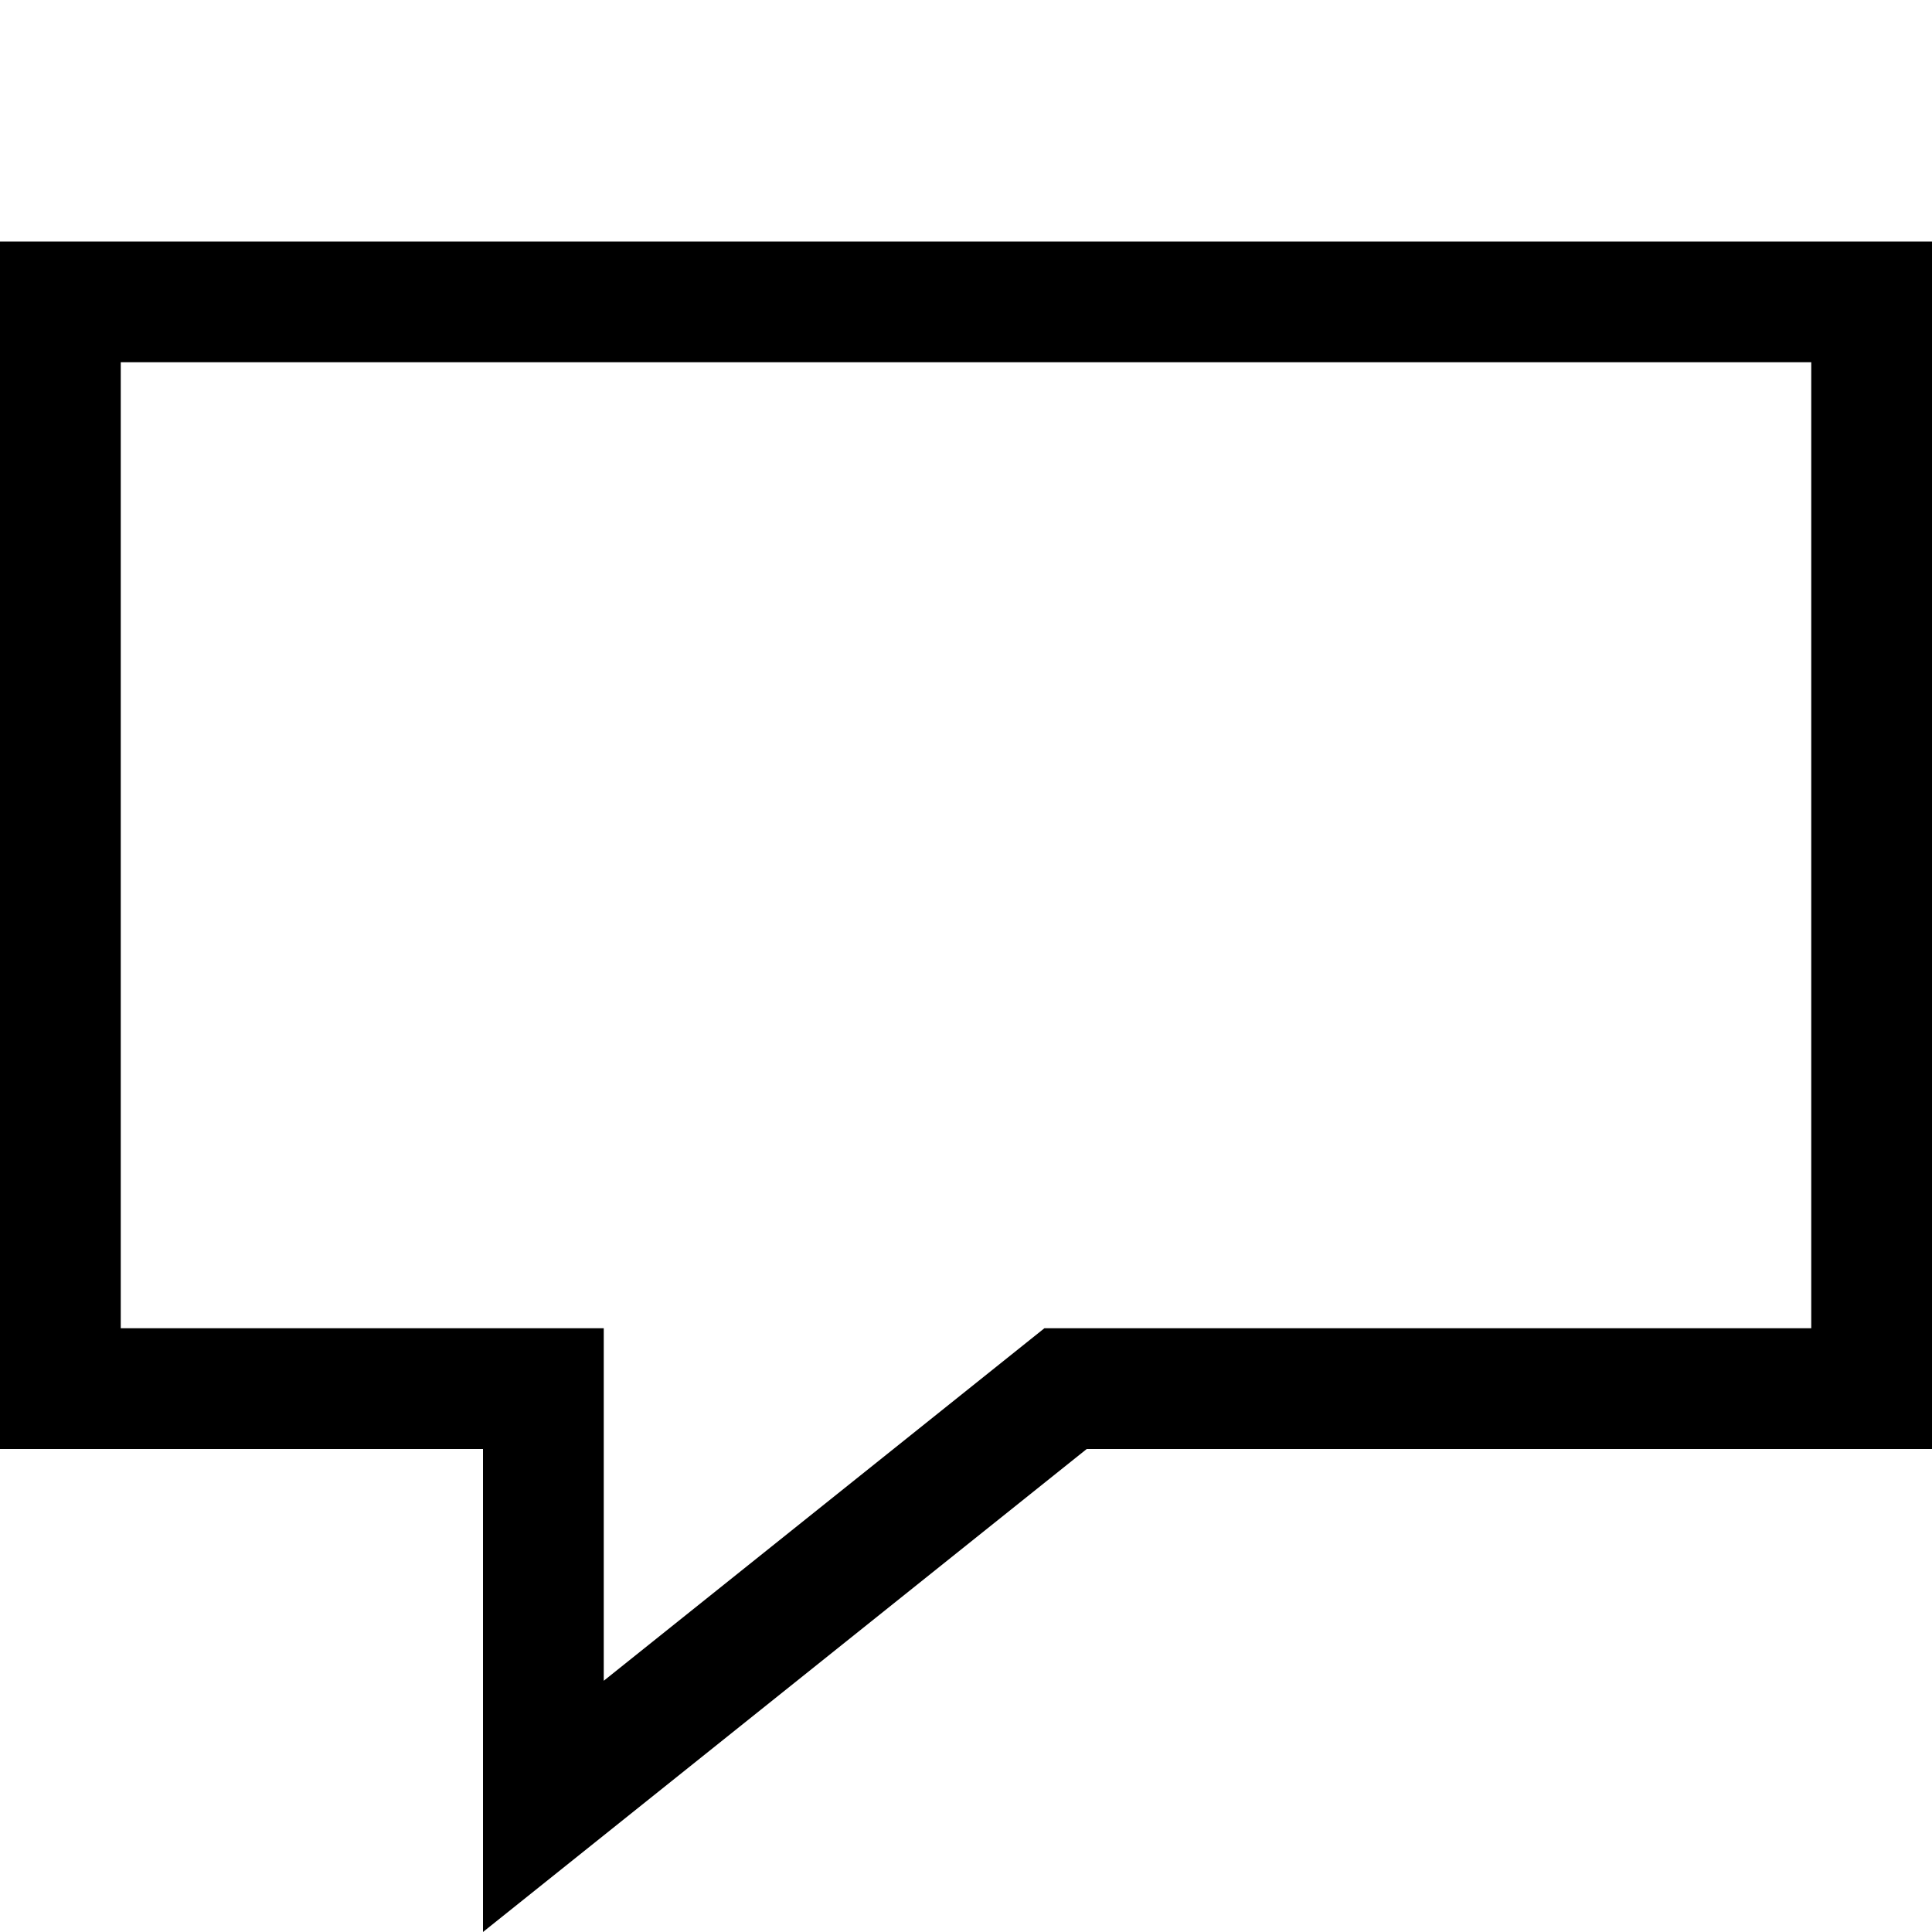
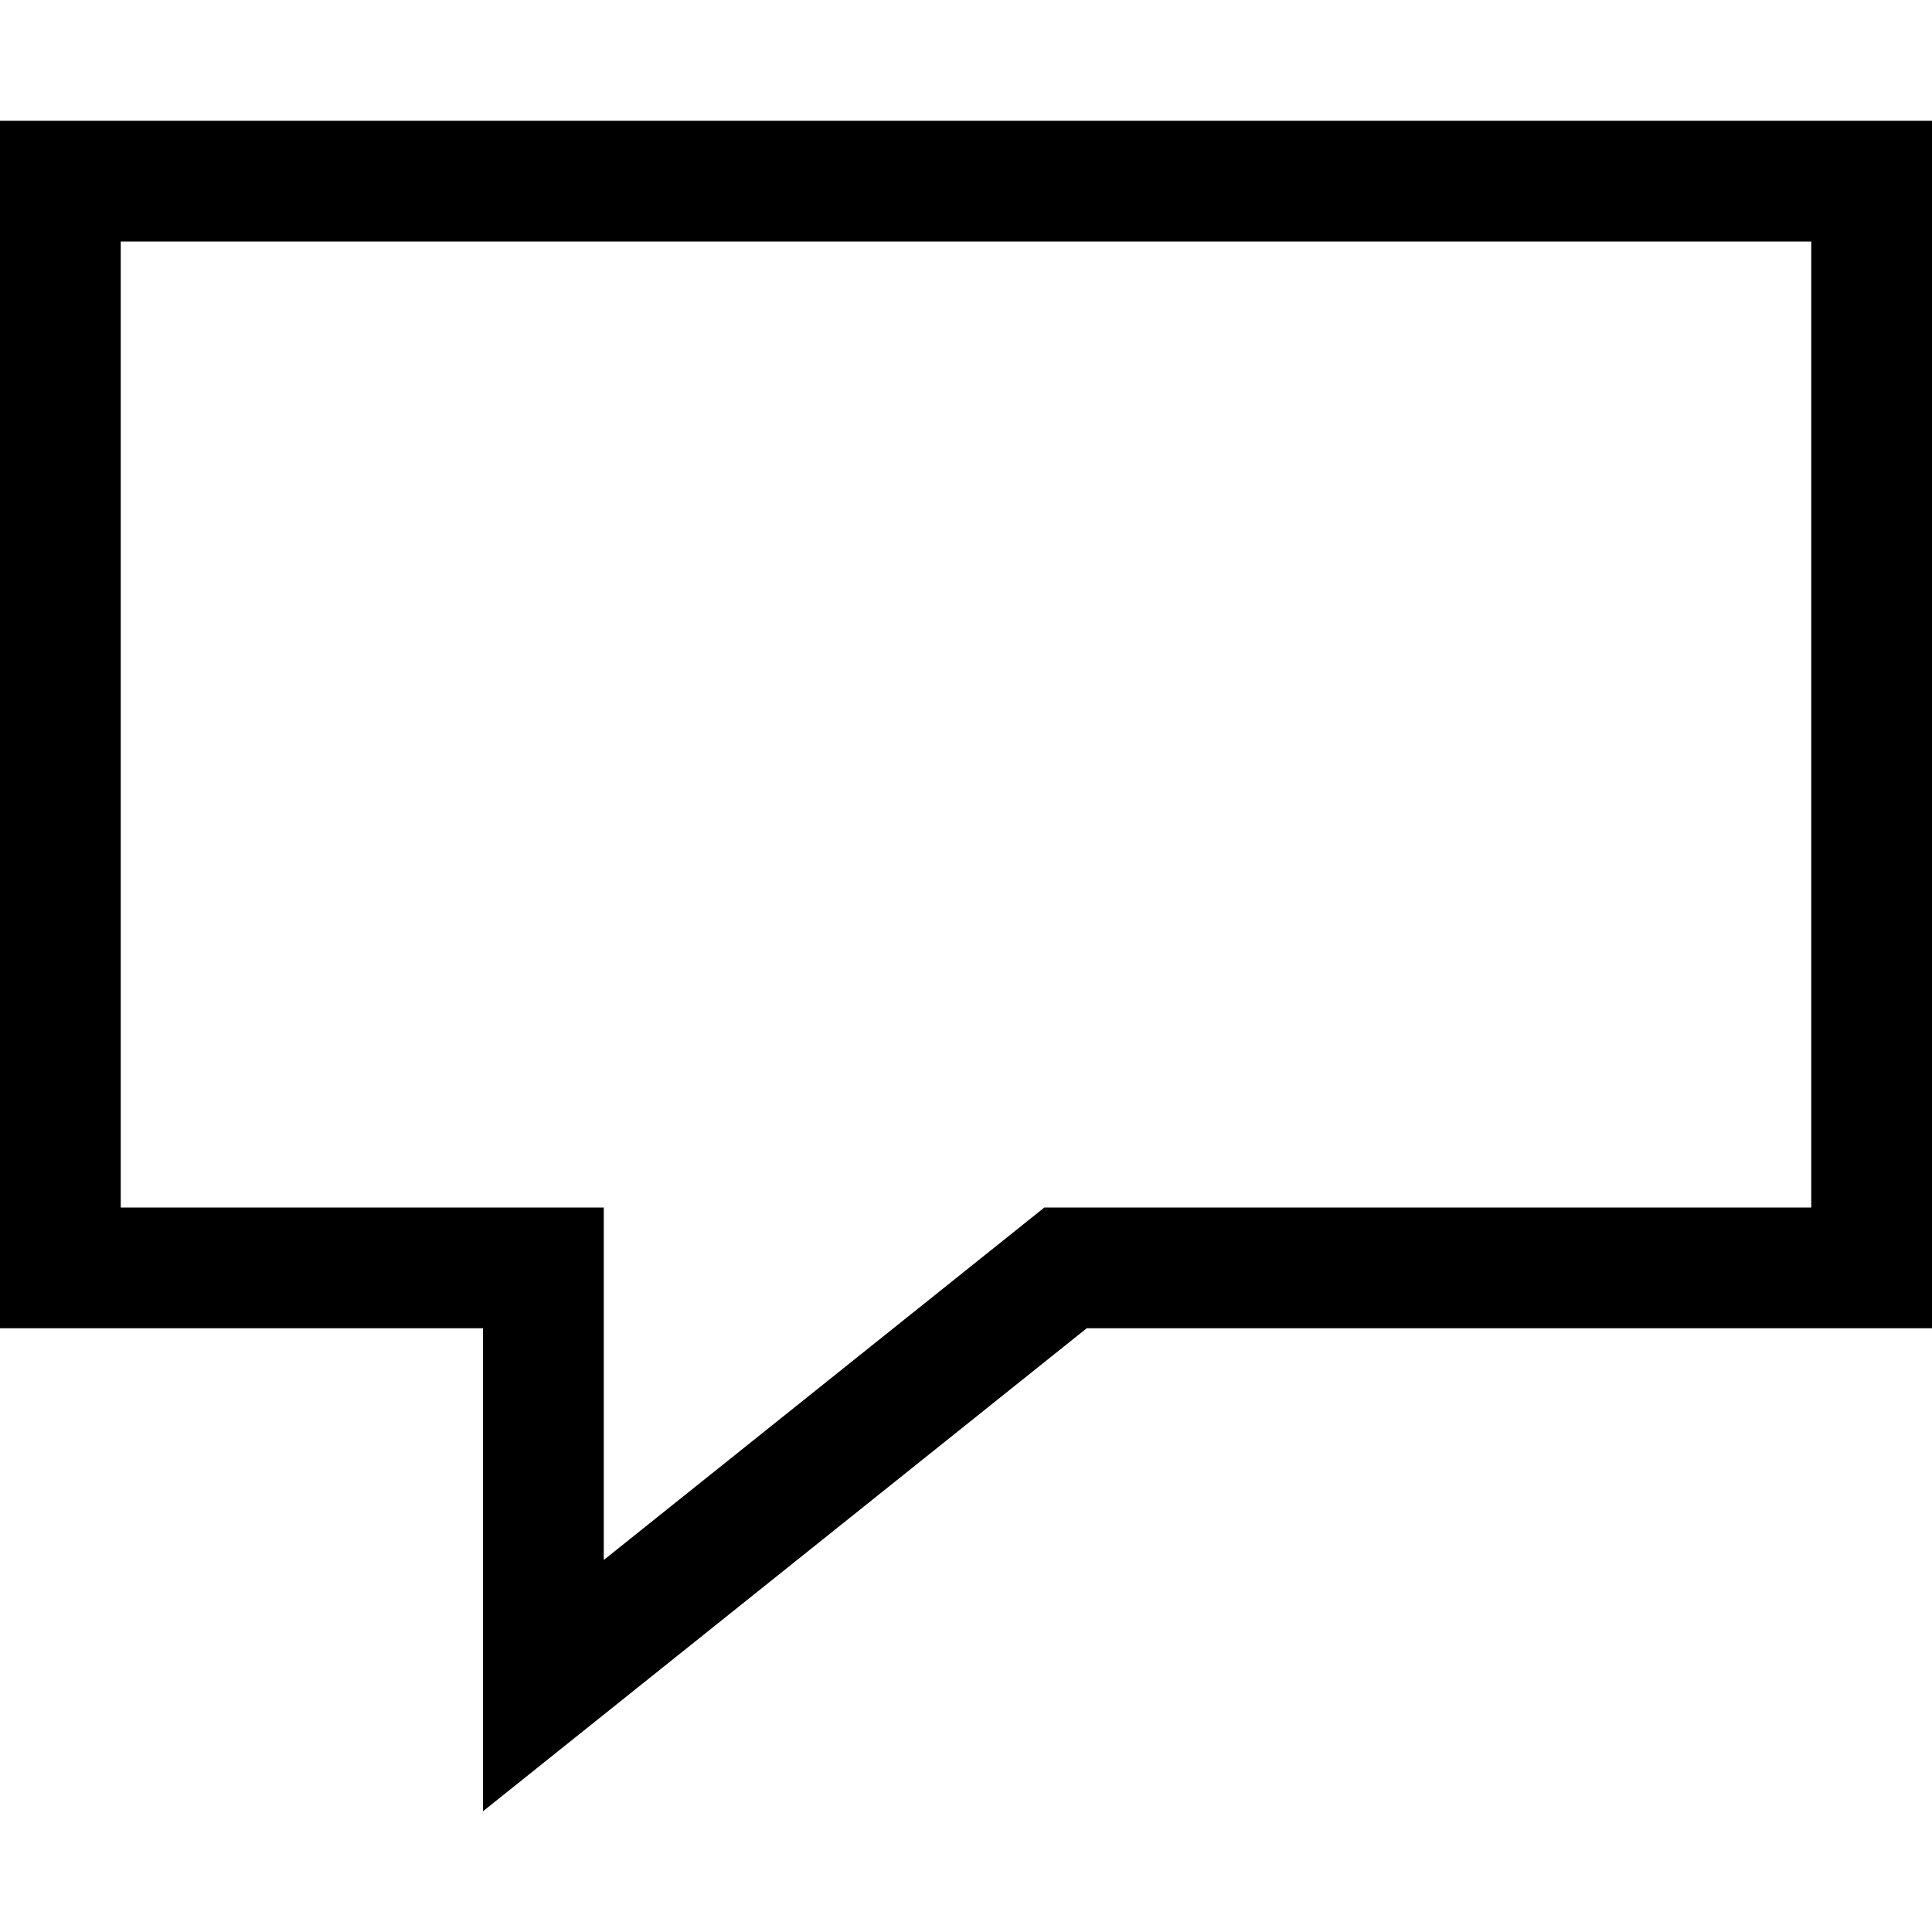
- <svg xmlns="http://www.w3.org/2000/svg" version="1.1" id="Layer_1" x="0px" y="0px" width="1024px" height="1024px" viewBox="0 0 1024 1024" enable-background="new 0 0 1024 1024" xml:space="preserve">
-   <g>
-     <path d="M960,192v512H553.55L320,890.84V704H64V192H960 M1024,128H0v640h256v256l320-256h448V128L1024,128z" />
+ <svg xmlns="http://www.w3.org/2000/svg" width="1024px" height="1024px" viewBox="0 0 1024 1024" version="1.1">
+   <g id="bubble-o" stroke="none" stroke-width="1" fill="none" fill-rule="evenodd">
+     <g transform="translate(0, 64)" fill="#000000" fill-rule="nonzero" id="Shape">
+       <path d="M960,64 L960,576 L553.55,576 L320,762.84 L320,576 L64,576 L64,64 L960,64 Z M1024,0 L0,0 L0,640 L256,640 L256,896 L576,640 L1024,640 L1024,0 Z" />
+     </g>
  </g>
</svg>
